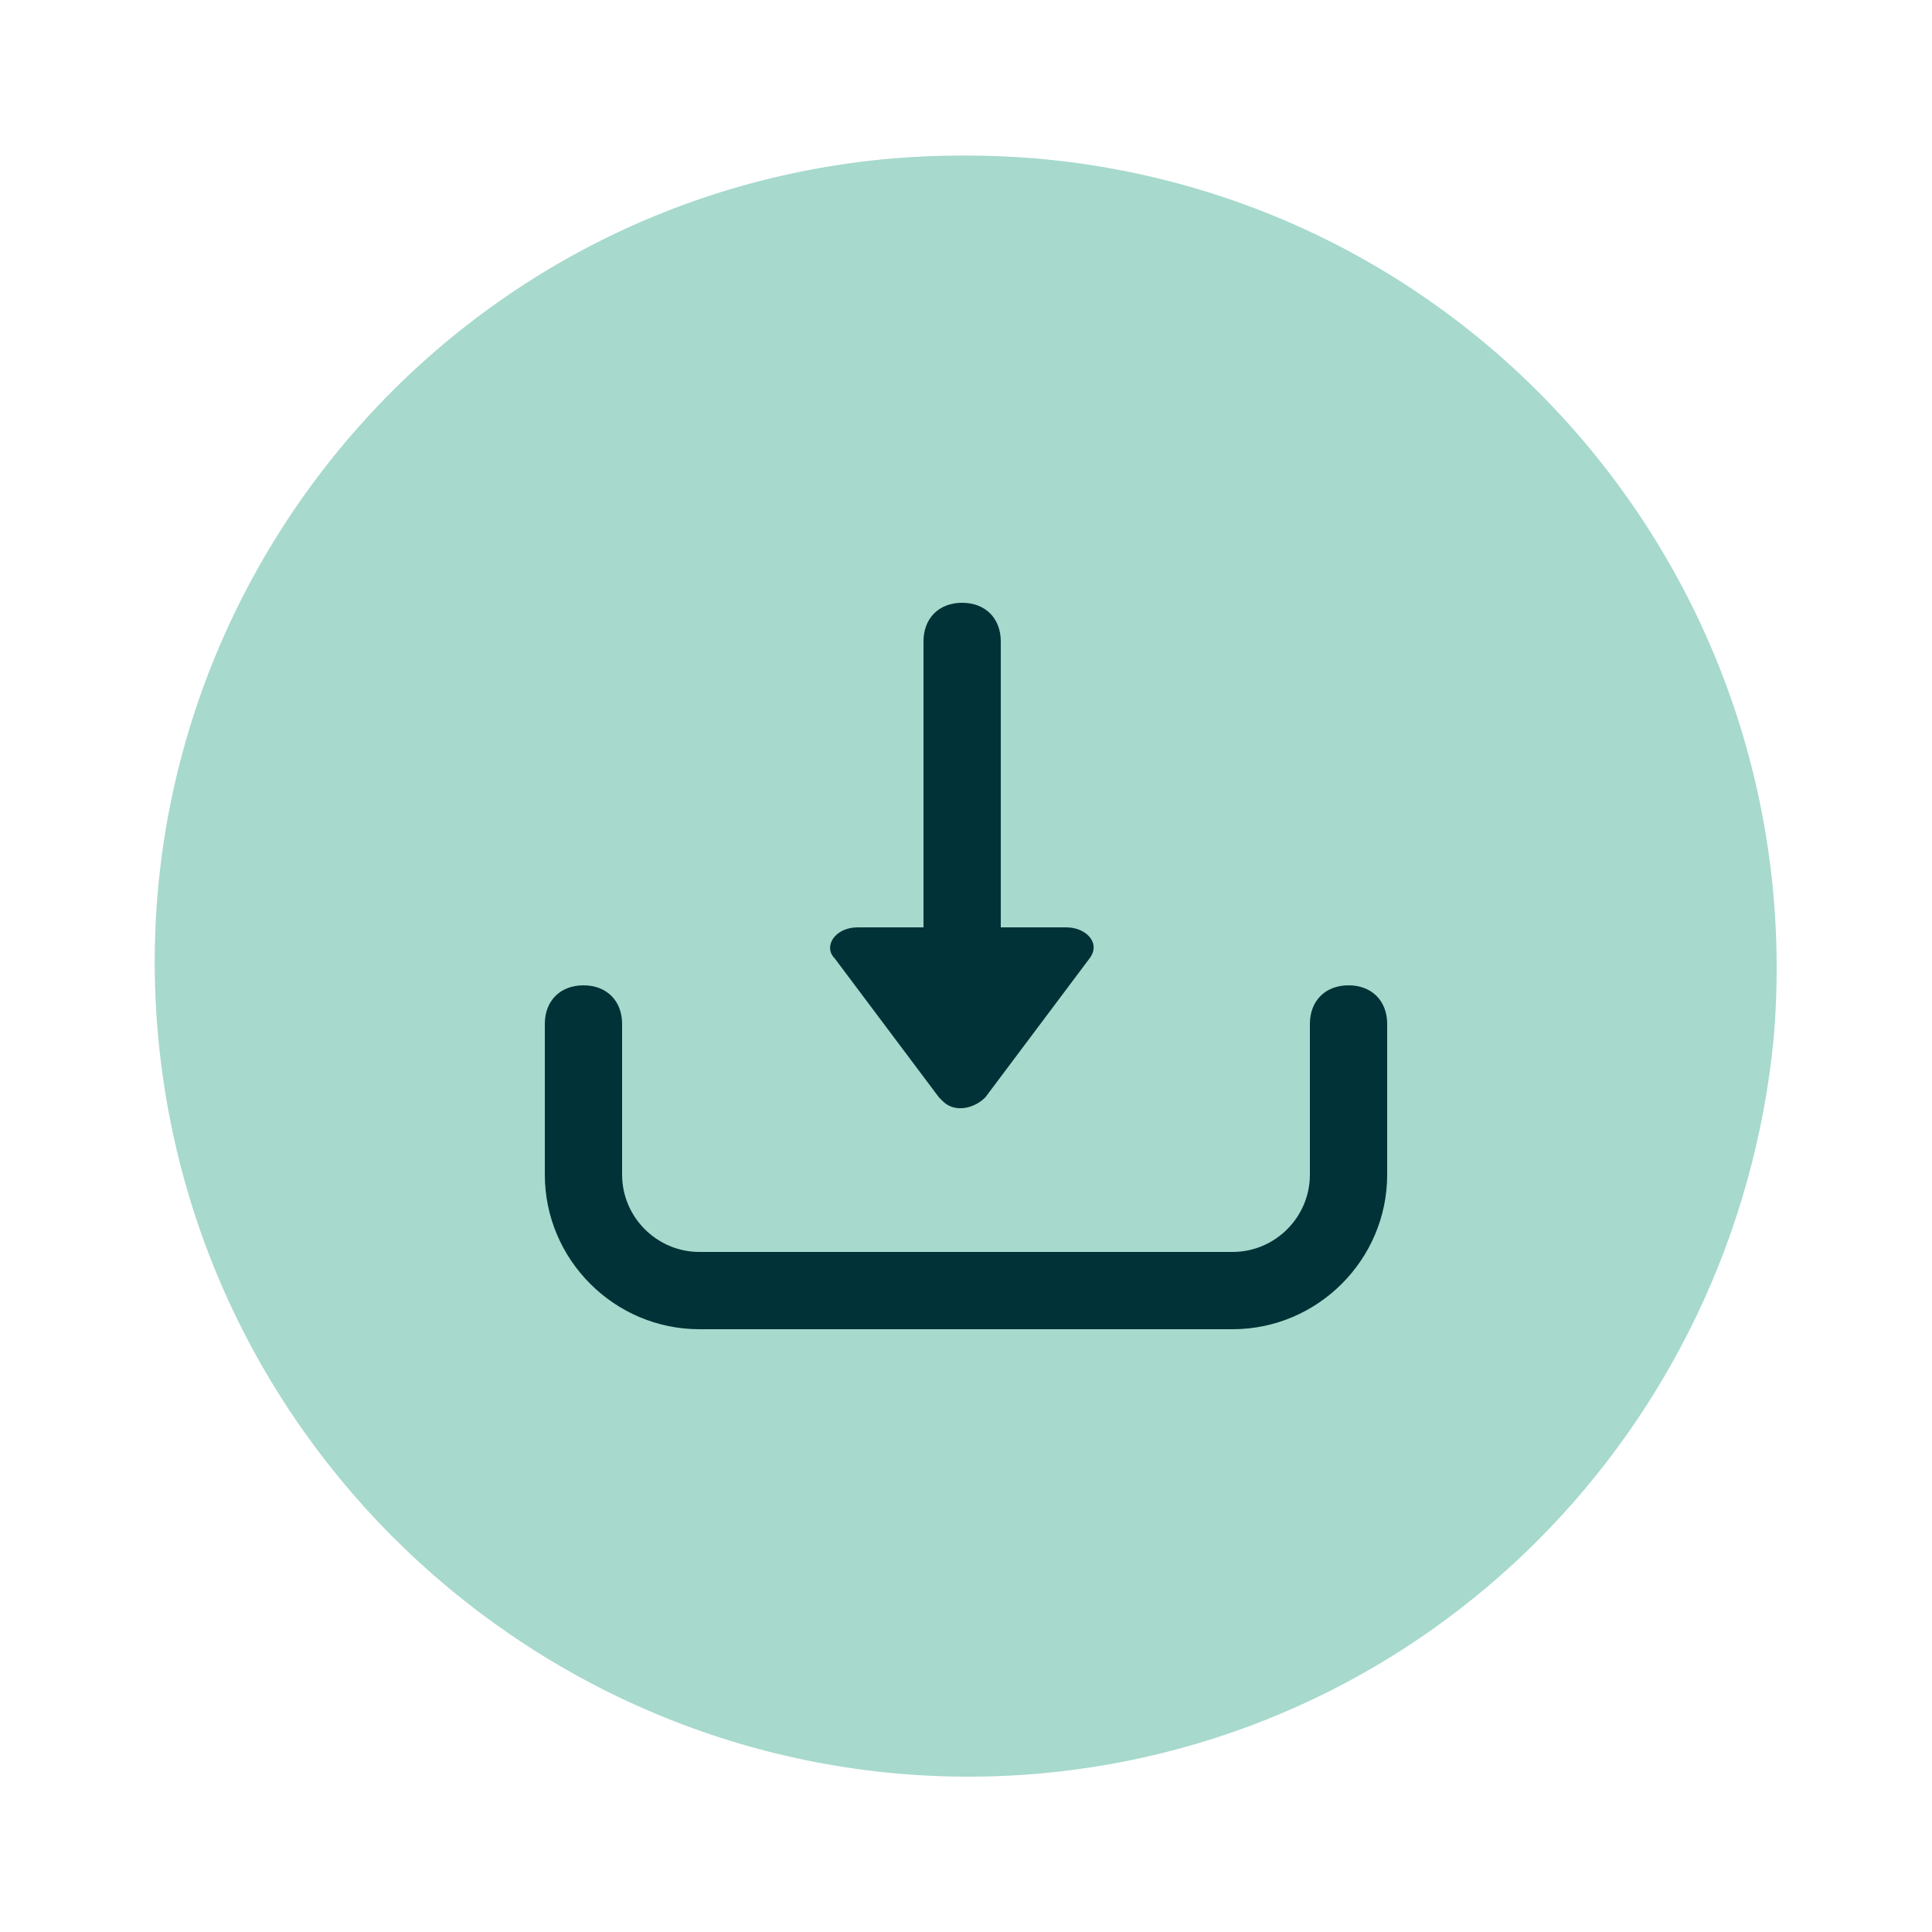
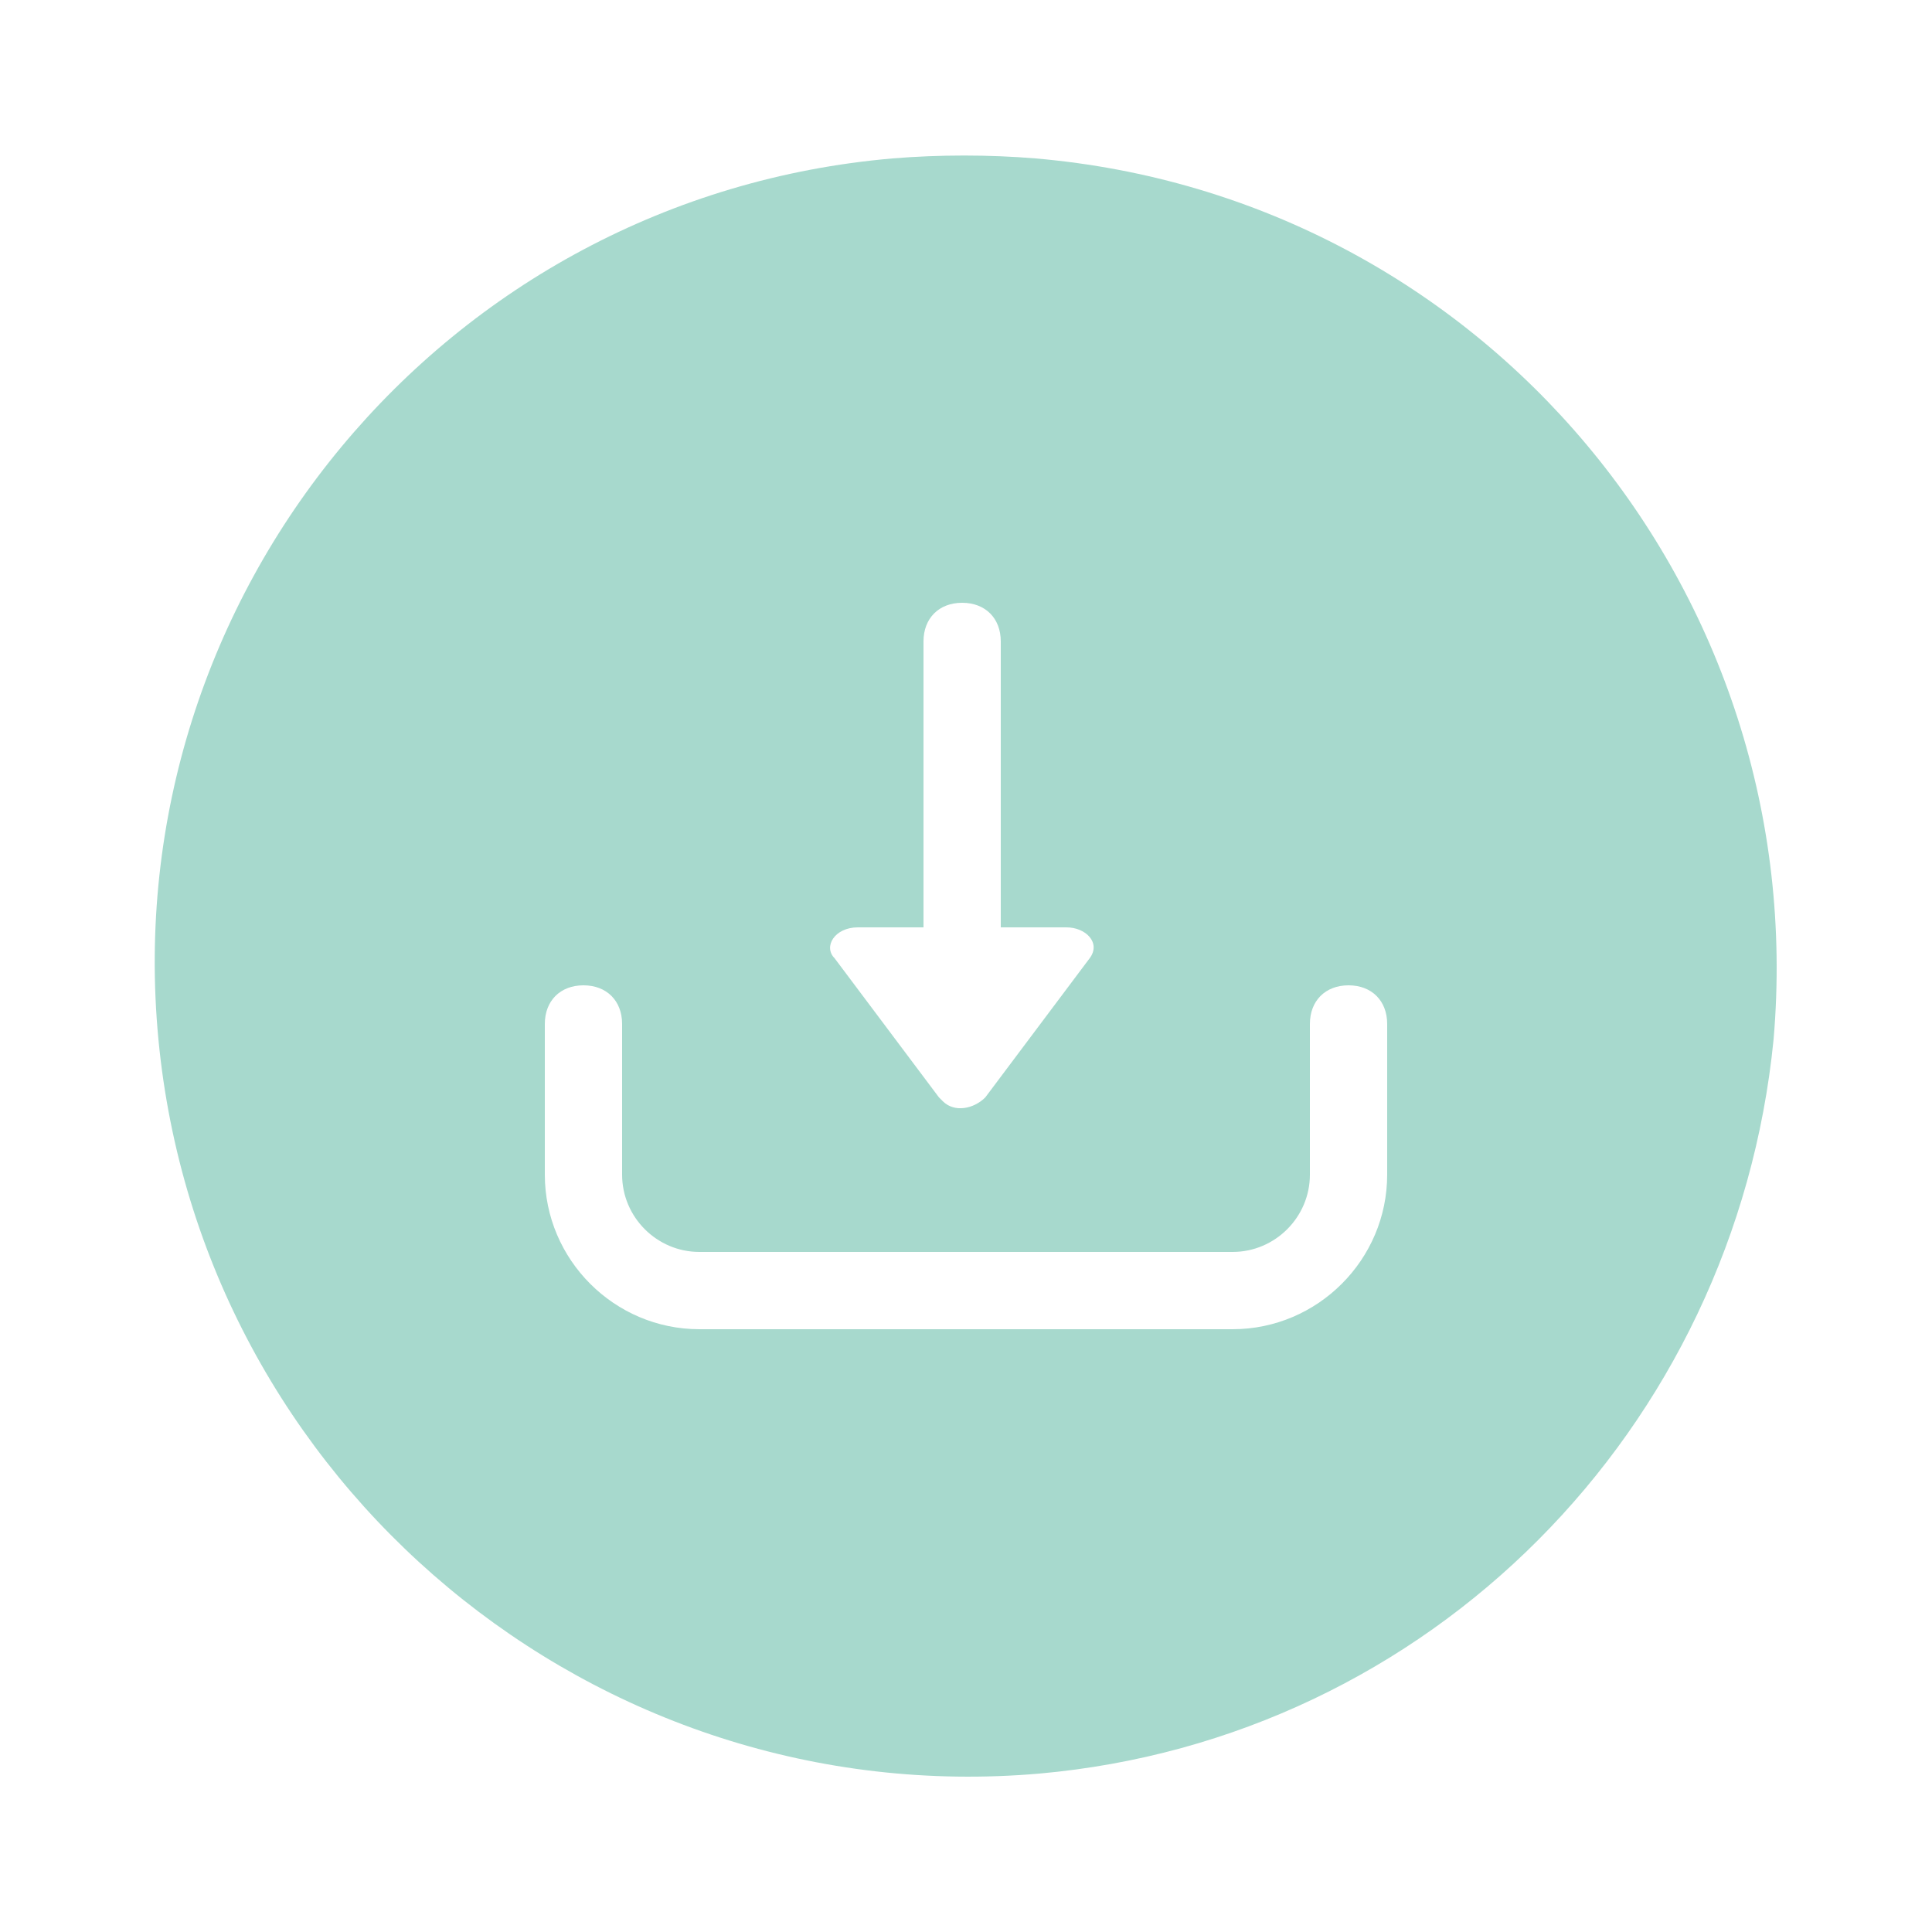
<svg xmlns="http://www.w3.org/2000/svg" version="1.1" id="Layer_1" x="0px" y="0px" viewBox="0 0 50 50" style="enable-background:new 0 0 50 50;" xml:space="preserve">
  <style type="text/css">
- 	.st0{fill:#013237;}
- 	.st1{fill:#A7D9CD;}
+ 	.st0{fill:#A7D9CD;}
</style>
-   <circle class="st0" cx="24.3" cy="24.5" r="15.5" />
-   <path class="st1" d="M23.1,4.1C11.5,5.1,3,15.4,4.1,26.9s11.3,20,22.8,19c10.1-0.9,18-8.9,19-19c1-11.6-7.5-21.8-19.1-22.8  C25.6,4,24.3,4,23.1,4.1z M22.2,24h1.7v-7.4c0-0.6,0.4-1,1-1s1,0.4,1,1V24h1.7c0.5,0,0.9,0.4,0.6,0.8l-2.7,3.6  c-0.3,0.3-0.8,0.4-1.1,0.1c0,0,0,0-0.1-0.1l-2.7-3.6C21.3,24.5,21.6,24,22.2,24z M35.9,30.4c0,2.2-1.8,4-4,4h0H18.1  c-2.2,0-4-1.8-4-4v-3.9c0-0.6,0.4-1,1-1s1,0.4,1,1v3.9c0,1.1,0.9,2,2,2h0h13.8c1.1,0,2-0.9,2-2v-3.9c0-0.6,0.4-1,1-1s1,0.4,1,1V30.4  z" />
+   <path class="st0" d="M23.1,4.1C11.5,5.1,3,15.4,4.1,26.9s11.3,20,22.8,19c10.1-0.9,18-8.9,19-19c1-11.6-7.5-21.8-19.1-22.8  C25.6,4,24.3,4,23.1,4.1z M22.2,24h1.7v-7.4c0-0.6,0.4-1,1-1s1,0.4,1,1V24h1.7c0.5,0,0.9,0.4,0.6,0.8l-2.7,3.6  c-0.3,0.3-0.8,0.4-1.1,0.1c0,0,0,0-0.1-0.1l-2.7-3.6C21.3,24.5,21.6,24,22.2,24z M35.9,30.4c0,2.2-1.8,4-4,4l0,0H18.1  c-2.2,0-4-1.8-4-4v-3.9c0-0.6,0.4-1,1-1s1,0.4,1,1v3.9c0,1.1,0.9,2,2,2l0,0h13.8c1.1,0,2-0.9,2-2v-3.9c0-0.6,0.4-1,1-1s1,0.4,1,1  V30.4z" />
</svg>
